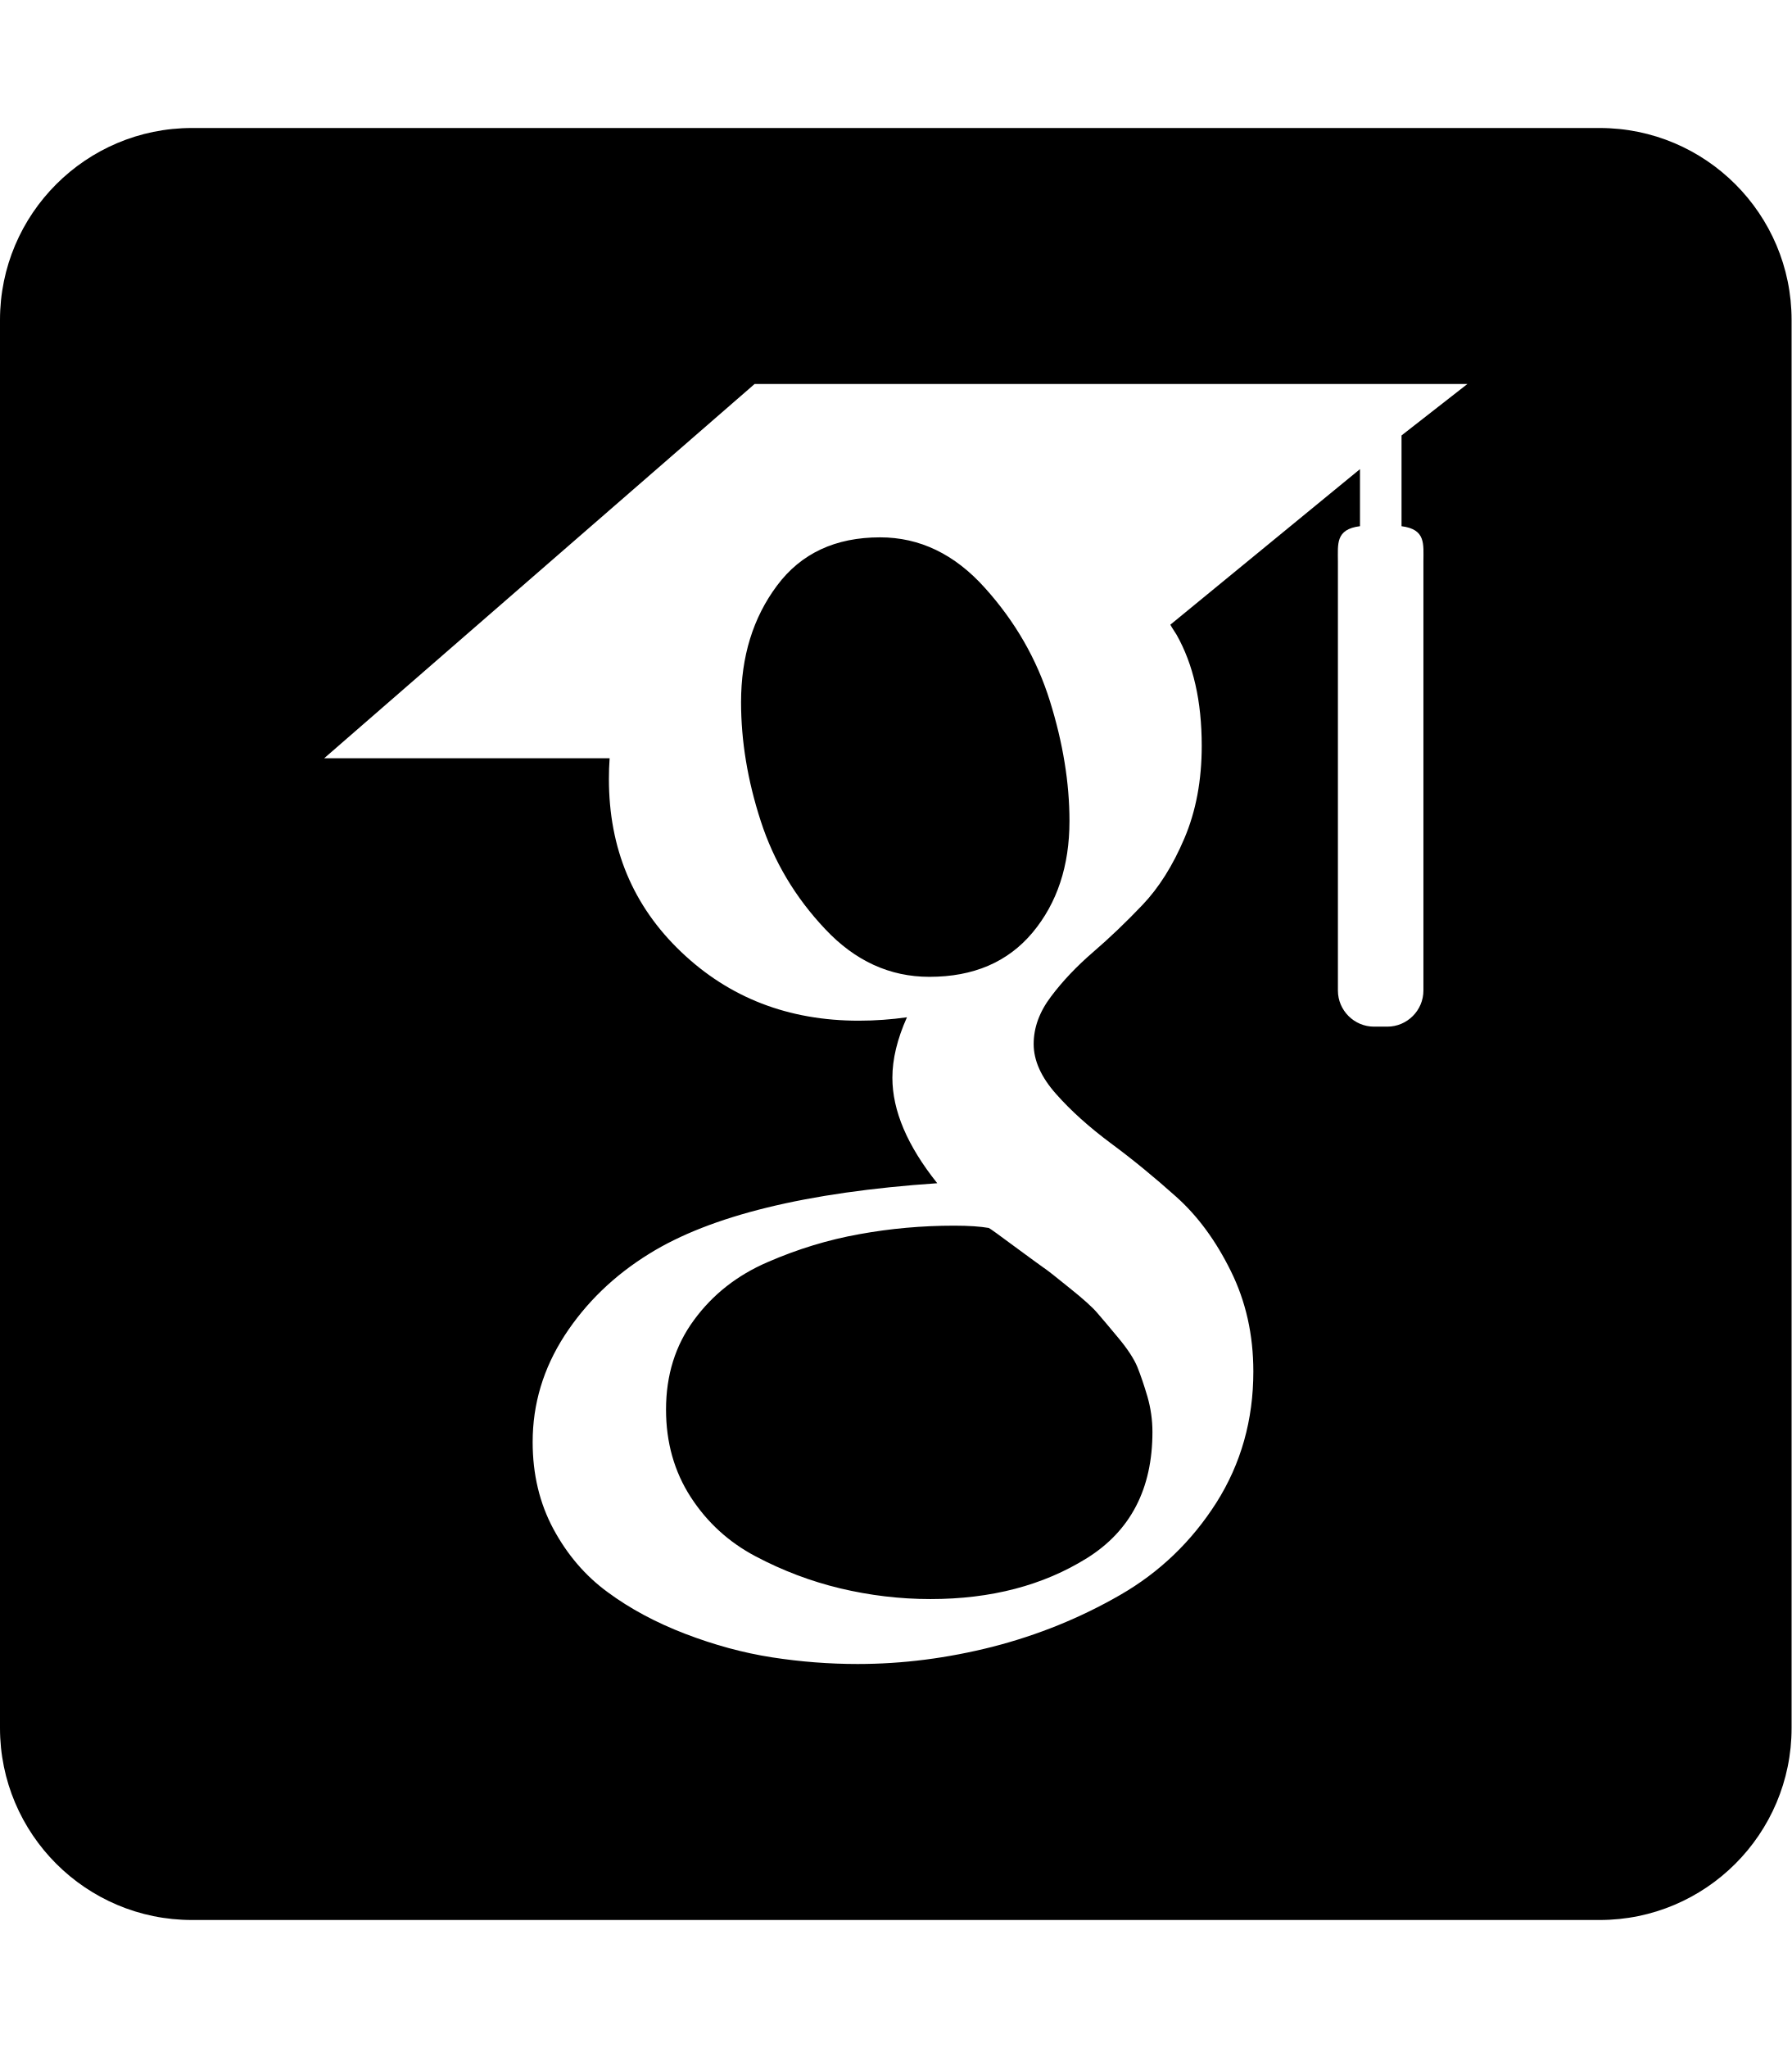
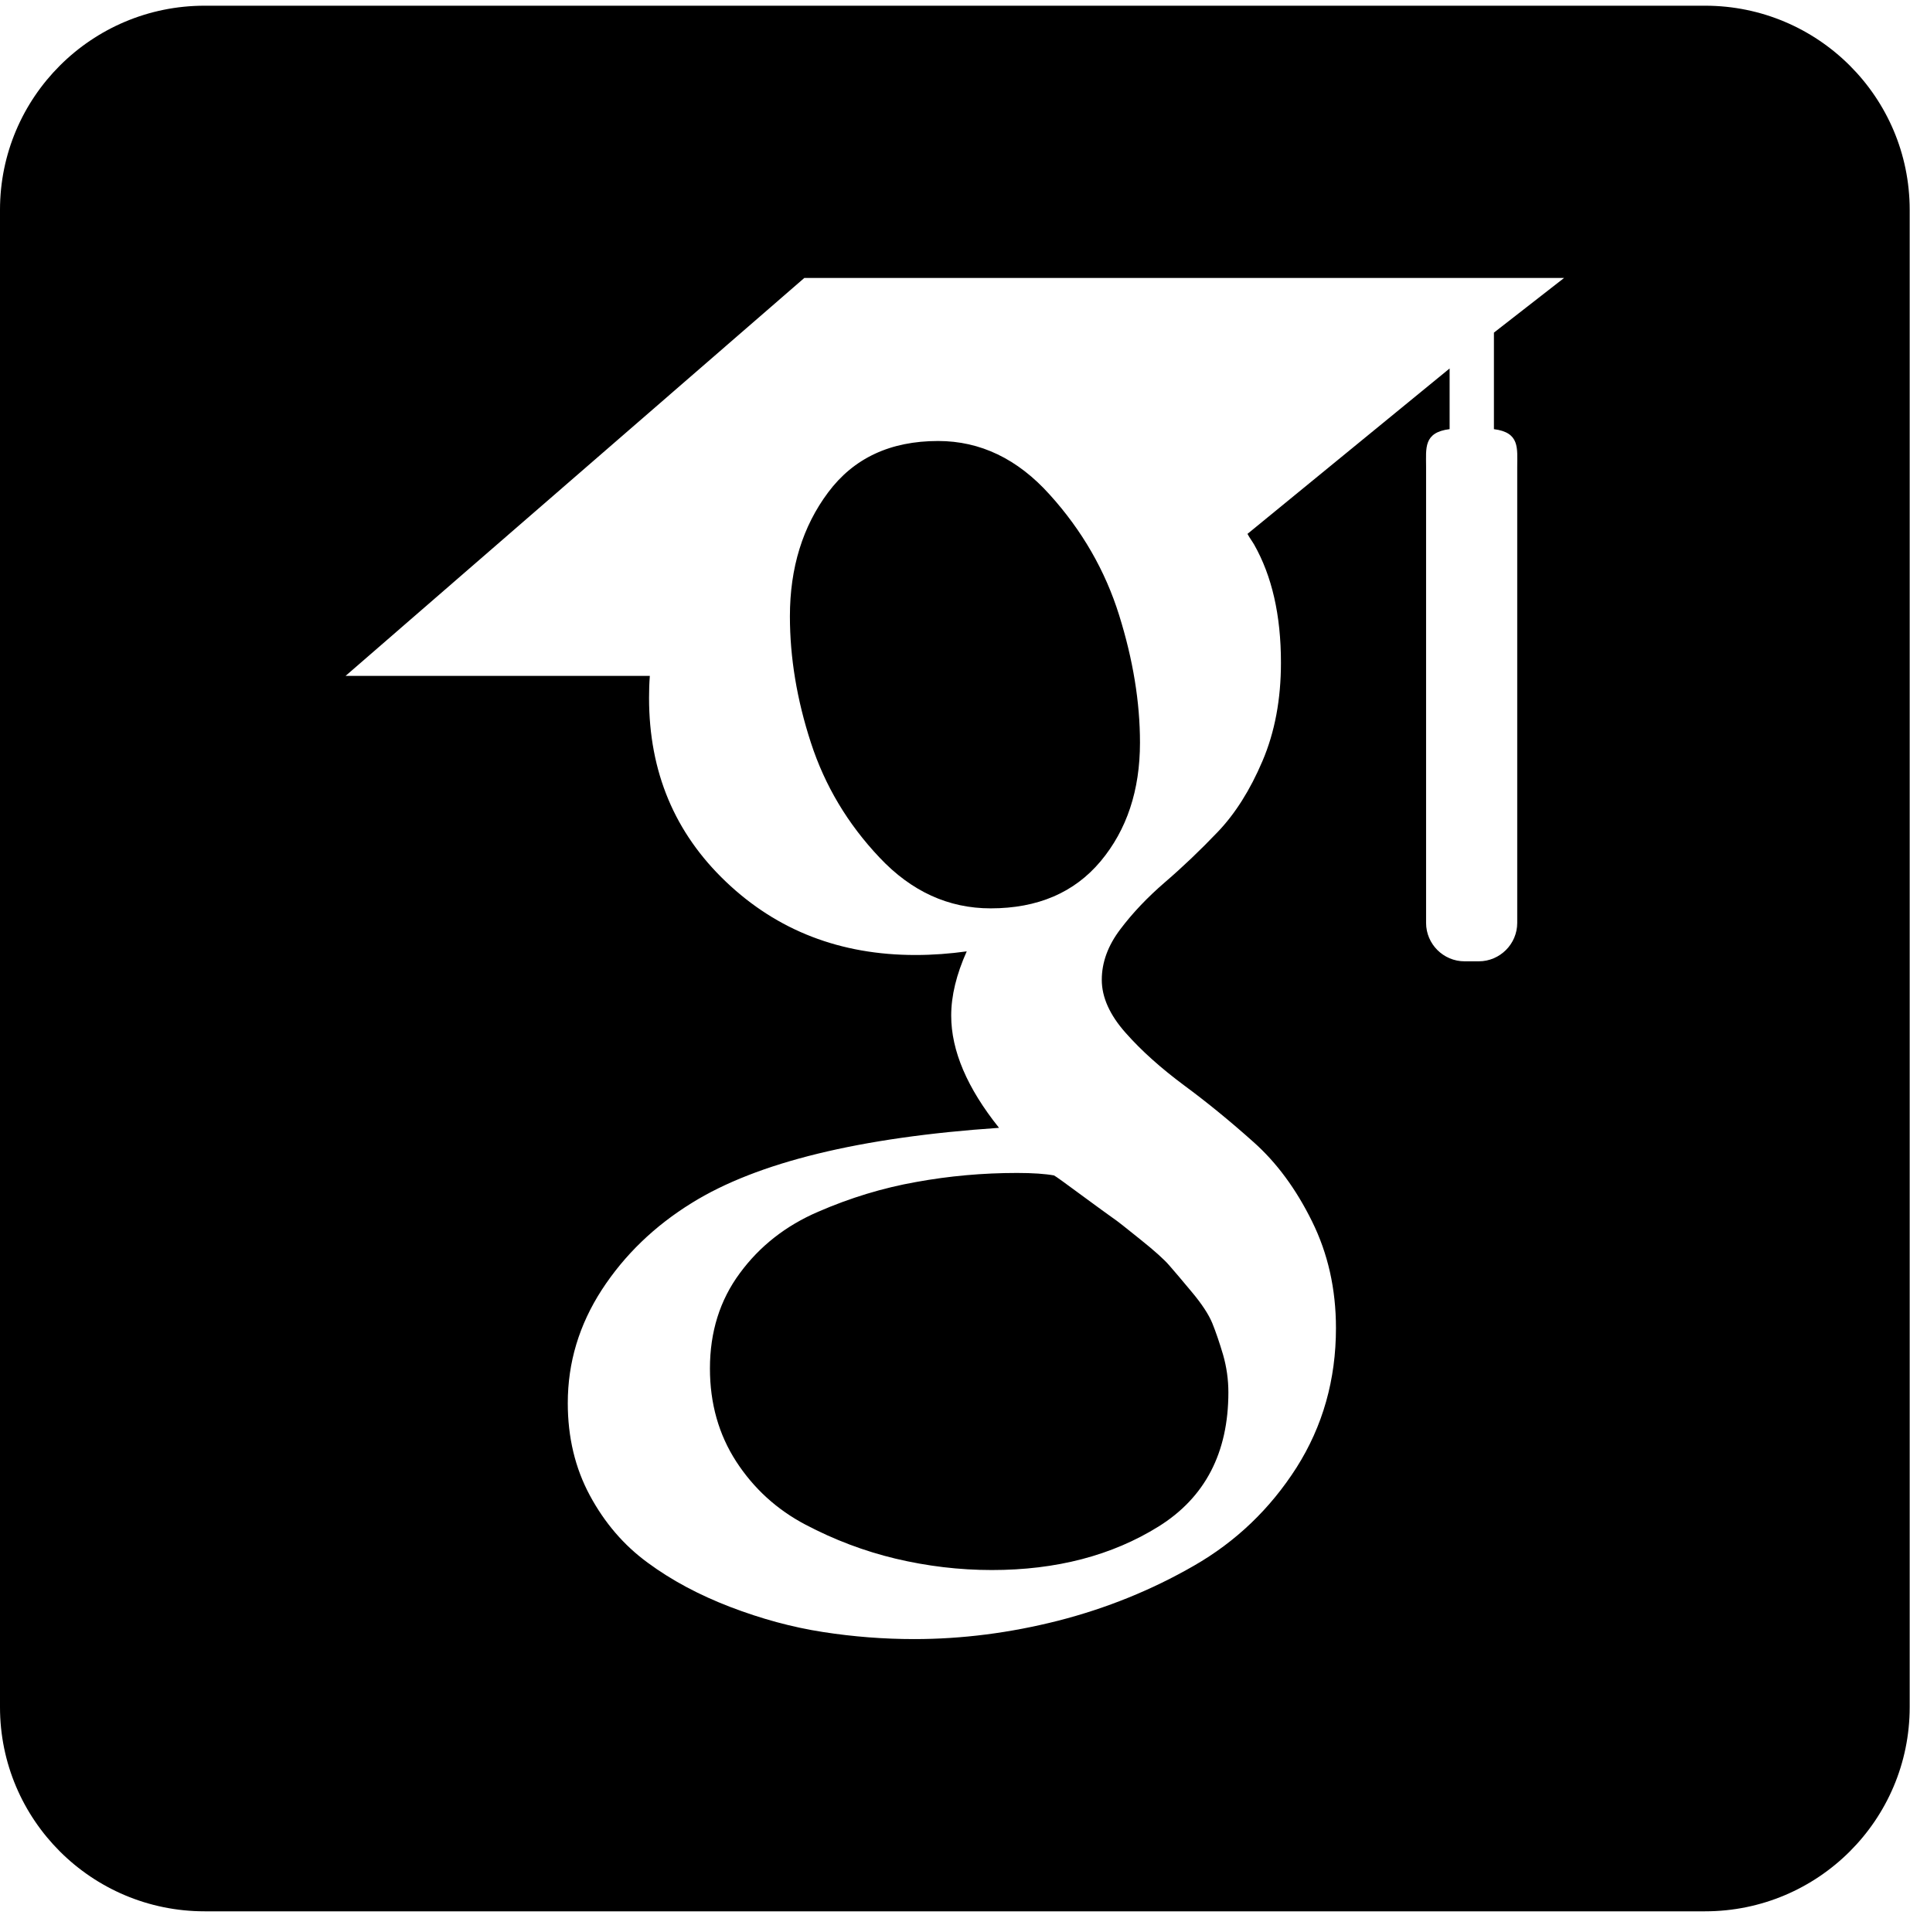
- <svg xmlns="http://www.w3.org/2000/svg" width="84" height="96" xml:space="preserve" overflow="hidden">
-   <g transform="translate(-270 -520)">
-     <path d="M279 526C274.031 526 270 530.031 270 535L270 601C270 605.969 274.031 610 279 610L345 610C349.969 610 354 605.969 354 601L354 535C354 530.031 349.969 526 345 526L279 526ZM305.38 538 338.8 538 335.712 540.411 335.712 544.666C336.859 544.813 336.738 545.502 336.738 546.327L336.738 566.431C336.738 567.362 335.976 568.124 335.045 568.124L334.422 568.124C333.491 568.124 332.729 567.362 332.729 566.431L332.729 546.327C332.729 545.5 332.609 544.811 333.764 544.665L333.764 541.991 324.872 549.283C324.975 549.473 325.072 549.596 325.165 549.755 325.946 551.139 326.344 552.858 326.344 554.96 326.344 556.572 326.076 558.019 325.531 559.297 324.989 560.576 324.33 561.619 323.561 562.424 322.792 563.231 322.021 563.968 321.249 564.632 320.478 565.297 319.819 565.991 319.279 566.711 318.735 567.429 318.464 568.171 318.464 568.94 318.464 569.71 318.815 570.493 319.516 571.281 320.214 572.072 321.073 572.839 322.089 573.596 323.107 574.348 324.123 575.182 325.139 576.091 326.156 576.997 327.011 578.165 327.709 579.582 328.413 581.004 328.764 582.57 328.764 584.292 328.764 586.562 328.185 588.613 327.03 590.438 325.873 592.255 324.364 593.706 322.511 594.769 320.653 595.839 318.666 596.645 316.547 597.19 314.423 597.729 312.316 598 310.212 598 308.883 598 307.543 597.897 306.195 597.688 304.843 597.478 303.488 597.107 302.123 596.584 300.756 596.058 299.545 595.412 298.495 594.636 297.443 593.868 296.596 592.877 295.946 591.67 295.297 590.462 294.974 589.105 294.974 587.597 294.974 585.809 295.473 584.15 296.471 582.603 297.47 581.068 298.793 579.786 300.438 578.771 303.31 576.985 307.814 575.881 313.944 575.464 312.543 573.712 311.84 572.063 311.84 570.52 311.84 569.642 312.069 568.701 312.523 567.685 311.791 567.788 311.037 567.845 310.267 567.845 306.974 567.845 304.193 566.775 301.935 564.619 299.677 562.467 298.549 559.773 298.549 556.516 298.549 556.175 298.559 555.875 298.583 555.543L285.2 555.543 305.38 538ZM311.264 545.188C309.164 545.188 307.553 545.943 306.43 547.451 305.307 548.955 304.745 550.776 304.745 552.916 304.745 554.738 305.053 556.594 305.668 558.486 306.281 560.377 307.285 562.065 308.691 563.553 310.092 565.045 311.723 565.789 313.576 565.789 315.642 565.789 317.255 565.097 318.413 563.713 319.565 562.331 320.143 560.587 320.143 558.486 320.143 556.696 319.838 554.823 319.226 552.863 318.615 550.902 317.597 549.132 316.176 547.556 314.76 545.975 313.119 545.188 311.264 545.188ZM314.736 577.453C313.229 577.453 311.747 577.586 310.292 577.852 308.837 578.111 307.402 578.548 305.986 579.164 304.565 579.777 303.417 580.678 302.543 581.87 301.664 583.06 301.227 584.461 301.227 586.074 301.227 587.611 301.613 588.981 302.385 590.175 303.154 591.362 304.169 592.291 305.432 592.956 306.694 593.623 308.017 594.125 309.399 594.456 310.783 594.785 312.192 594.956 313.627 594.956 316.467 594.956 318.91 594.316 320.961 593.038 323.007 591.76 324.033 589.786 324.033 587.122 324.033 586.562 323.954 586.01 323.8 585.472 323.639 584.927 323.481 584.461 323.325 584.074 323.168 583.695 322.871 583.237 322.431 582.71 321.994 582.181 321.659 581.79 321.435 581.53 321.205 581.262 320.776 580.878 320.143 580.372 319.516 579.863 319.116 579.546 318.938 579.428L318.937 579.428C318.761 579.305 318.305 578.972 317.57 578.431 316.835 577.885 316.433 577.596 316.362 577.561 315.976 577.492 315.434 577.453 314.736 577.453Z" />
+ <svg xmlns="http://www.w3.org/2000/svg" width="84" height="85" xml:space="preserve" overflow="hidden">
+   <g transform="translate(-247 -405)">
+     <path d="M8.983 5.989C4.024 5.989 0 10.012 0 14.971L0 80.845C0 85.805 4.024 89.828 8.983 89.828L74.857 89.828C79.816 89.828 83.84 85.805 83.84 80.845L83.84 14.971C83.84 10.012 79.816 5.989 74.857 5.989L8.983 5.989ZM35.313 17.966 68.669 17.966 65.587 20.372 65.587 24.619C66.731 24.766 66.61 25.454 66.61 26.277L66.61 46.343C66.61 47.272 65.85 48.032 64.921 48.032L64.299 48.032C63.369 48.032 62.609 47.272 62.609 46.343L62.609 26.277C62.609 25.452 62.489 24.763 63.642 24.618L63.642 21.949 54.767 29.227C54.87 29.417 54.967 29.539 55.06 29.698 55.84 31.079 56.237 32.796 56.237 34.894 56.237 36.502 55.969 37.947 55.425 39.222 54.884 40.498 54.226 41.54 53.459 42.343 52.691 43.148 51.921 43.884 51.151 44.547 50.382 45.211 49.724 45.903 49.185 46.622 48.642 47.338 48.371 48.079 48.371 48.847 48.371 49.615 48.722 50.396 49.422 51.183 50.118 51.973 50.976 52.738 51.99 53.493 53.006 54.244 54.02 55.077 55.033 55.984 56.049 56.889 56.902 58.053 57.599 59.468 58.301 60.888 58.652 62.451 58.652 64.169 58.652 66.435 58.074 68.482 56.922 70.303 55.767 72.117 54.261 73.565 52.411 74.626 50.557 75.695 48.573 76.499 46.458 77.042 44.339 77.581 42.236 77.851 40.135 77.851 38.809 77.851 37.471 77.749 36.126 77.539 34.776 77.33 33.424 76.96 32.062 76.438 30.698 75.913 29.488 75.268 28.441 74.494 27.391 73.727 26.545 72.738 25.897 71.533 25.249 70.328 24.927 68.973 24.927 67.469 24.927 65.683 25.424 64.028 26.421 62.484 27.417 60.951 28.738 59.672 30.38 58.658 33.246 56.876 37.742 55.774 43.86 55.358 42.462 53.609 41.76 51.963 41.76 50.423 41.76 49.547 41.989 48.608 42.442 47.594 41.711 47.696 40.958 47.754 40.191 47.754 36.904 47.754 34.128 46.685 31.874 44.534 29.62 42.385 28.495 39.697 28.495 36.446 28.495 36.106 28.504 35.806 28.529 35.475L15.171 35.475 35.313 17.966ZM41.185 25.14C39.089 25.14 37.481 25.893 36.36 27.398 35.24 28.899 34.679 30.717 34.679 32.853 34.679 34.672 34.986 36.524 35.6 38.412 36.212 40.3 37.214 41.985 38.617 43.47 40.016 44.959 41.643 45.702 43.493 45.702 45.554 45.702 47.165 45.011 48.32 43.63 49.47 42.25 50.048 40.509 50.048 38.412 50.048 36.626 49.743 34.756 49.132 32.801 48.522 30.843 47.506 29.076 46.088 27.503 44.675 25.925 43.037 25.14 41.185 25.14ZM44.651 57.343C43.147 57.343 41.668 57.476 40.215 57.742 38.763 58 37.33 58.436 35.917 59.051 34.499 59.663 33.354 60.562 32.481 61.752 31.604 62.939 31.168 64.338 31.168 65.948 31.168 67.482 31.553 68.85 32.323 70.041 33.091 71.225 34.104 72.153 35.364 72.817 36.624 73.482 37.945 73.984 39.324 74.314 40.705 74.642 42.111 74.813 43.544 74.813 46.378 74.813 48.817 74.174 50.864 72.898 52.906 71.623 53.929 69.653 53.929 66.994 53.929 66.435 53.851 65.884 53.698 65.347 53.537 64.804 53.379 64.338 53.223 63.952 53.067 63.573 52.77 63.116 52.331 62.59 51.895 62.062 51.561 61.672 51.336 61.413 51.107 61.145 50.679 60.762 50.048 60.256 49.422 59.749 49.022 59.432 48.844 59.315L48.844 59.315C48.668 59.192 48.213 58.859 47.479 58.319 46.746 57.775 46.344 57.486 46.273 57.452 45.888 57.382 45.347 57.343 44.651 57.343Z" transform="matrix(1.00191 0 0 1 247 399.262)" />
  </g>
</svg>
